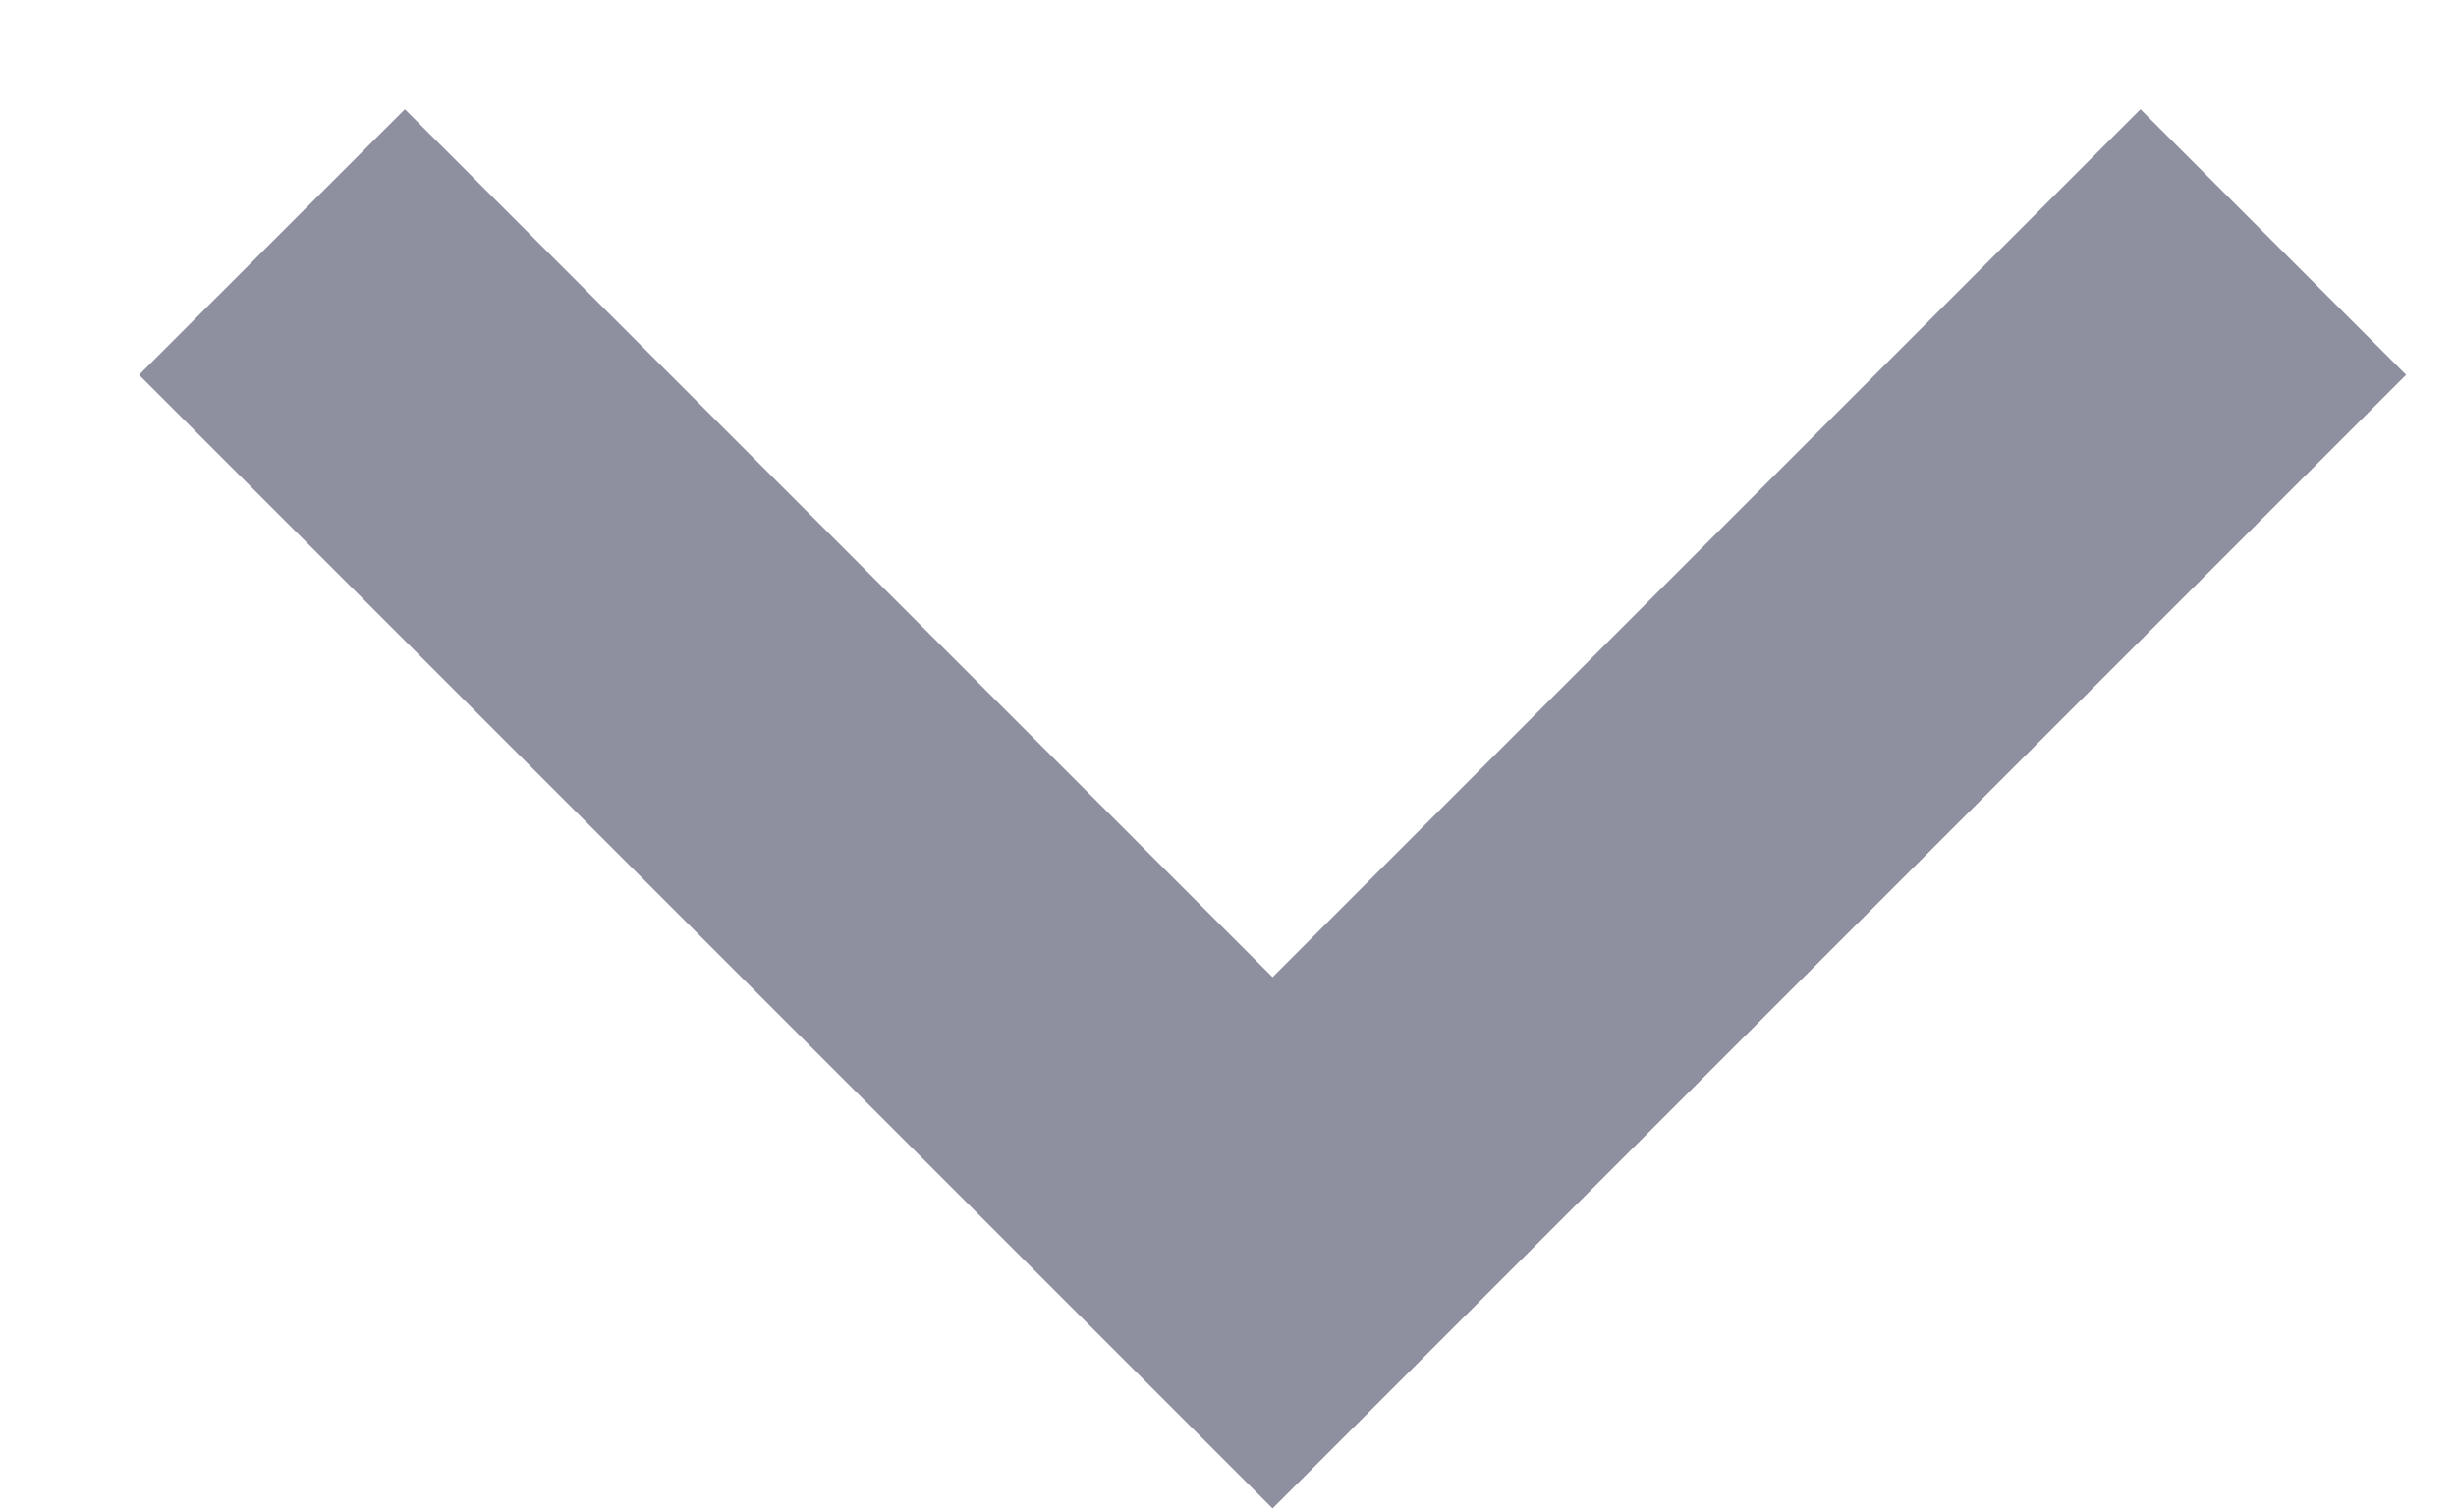
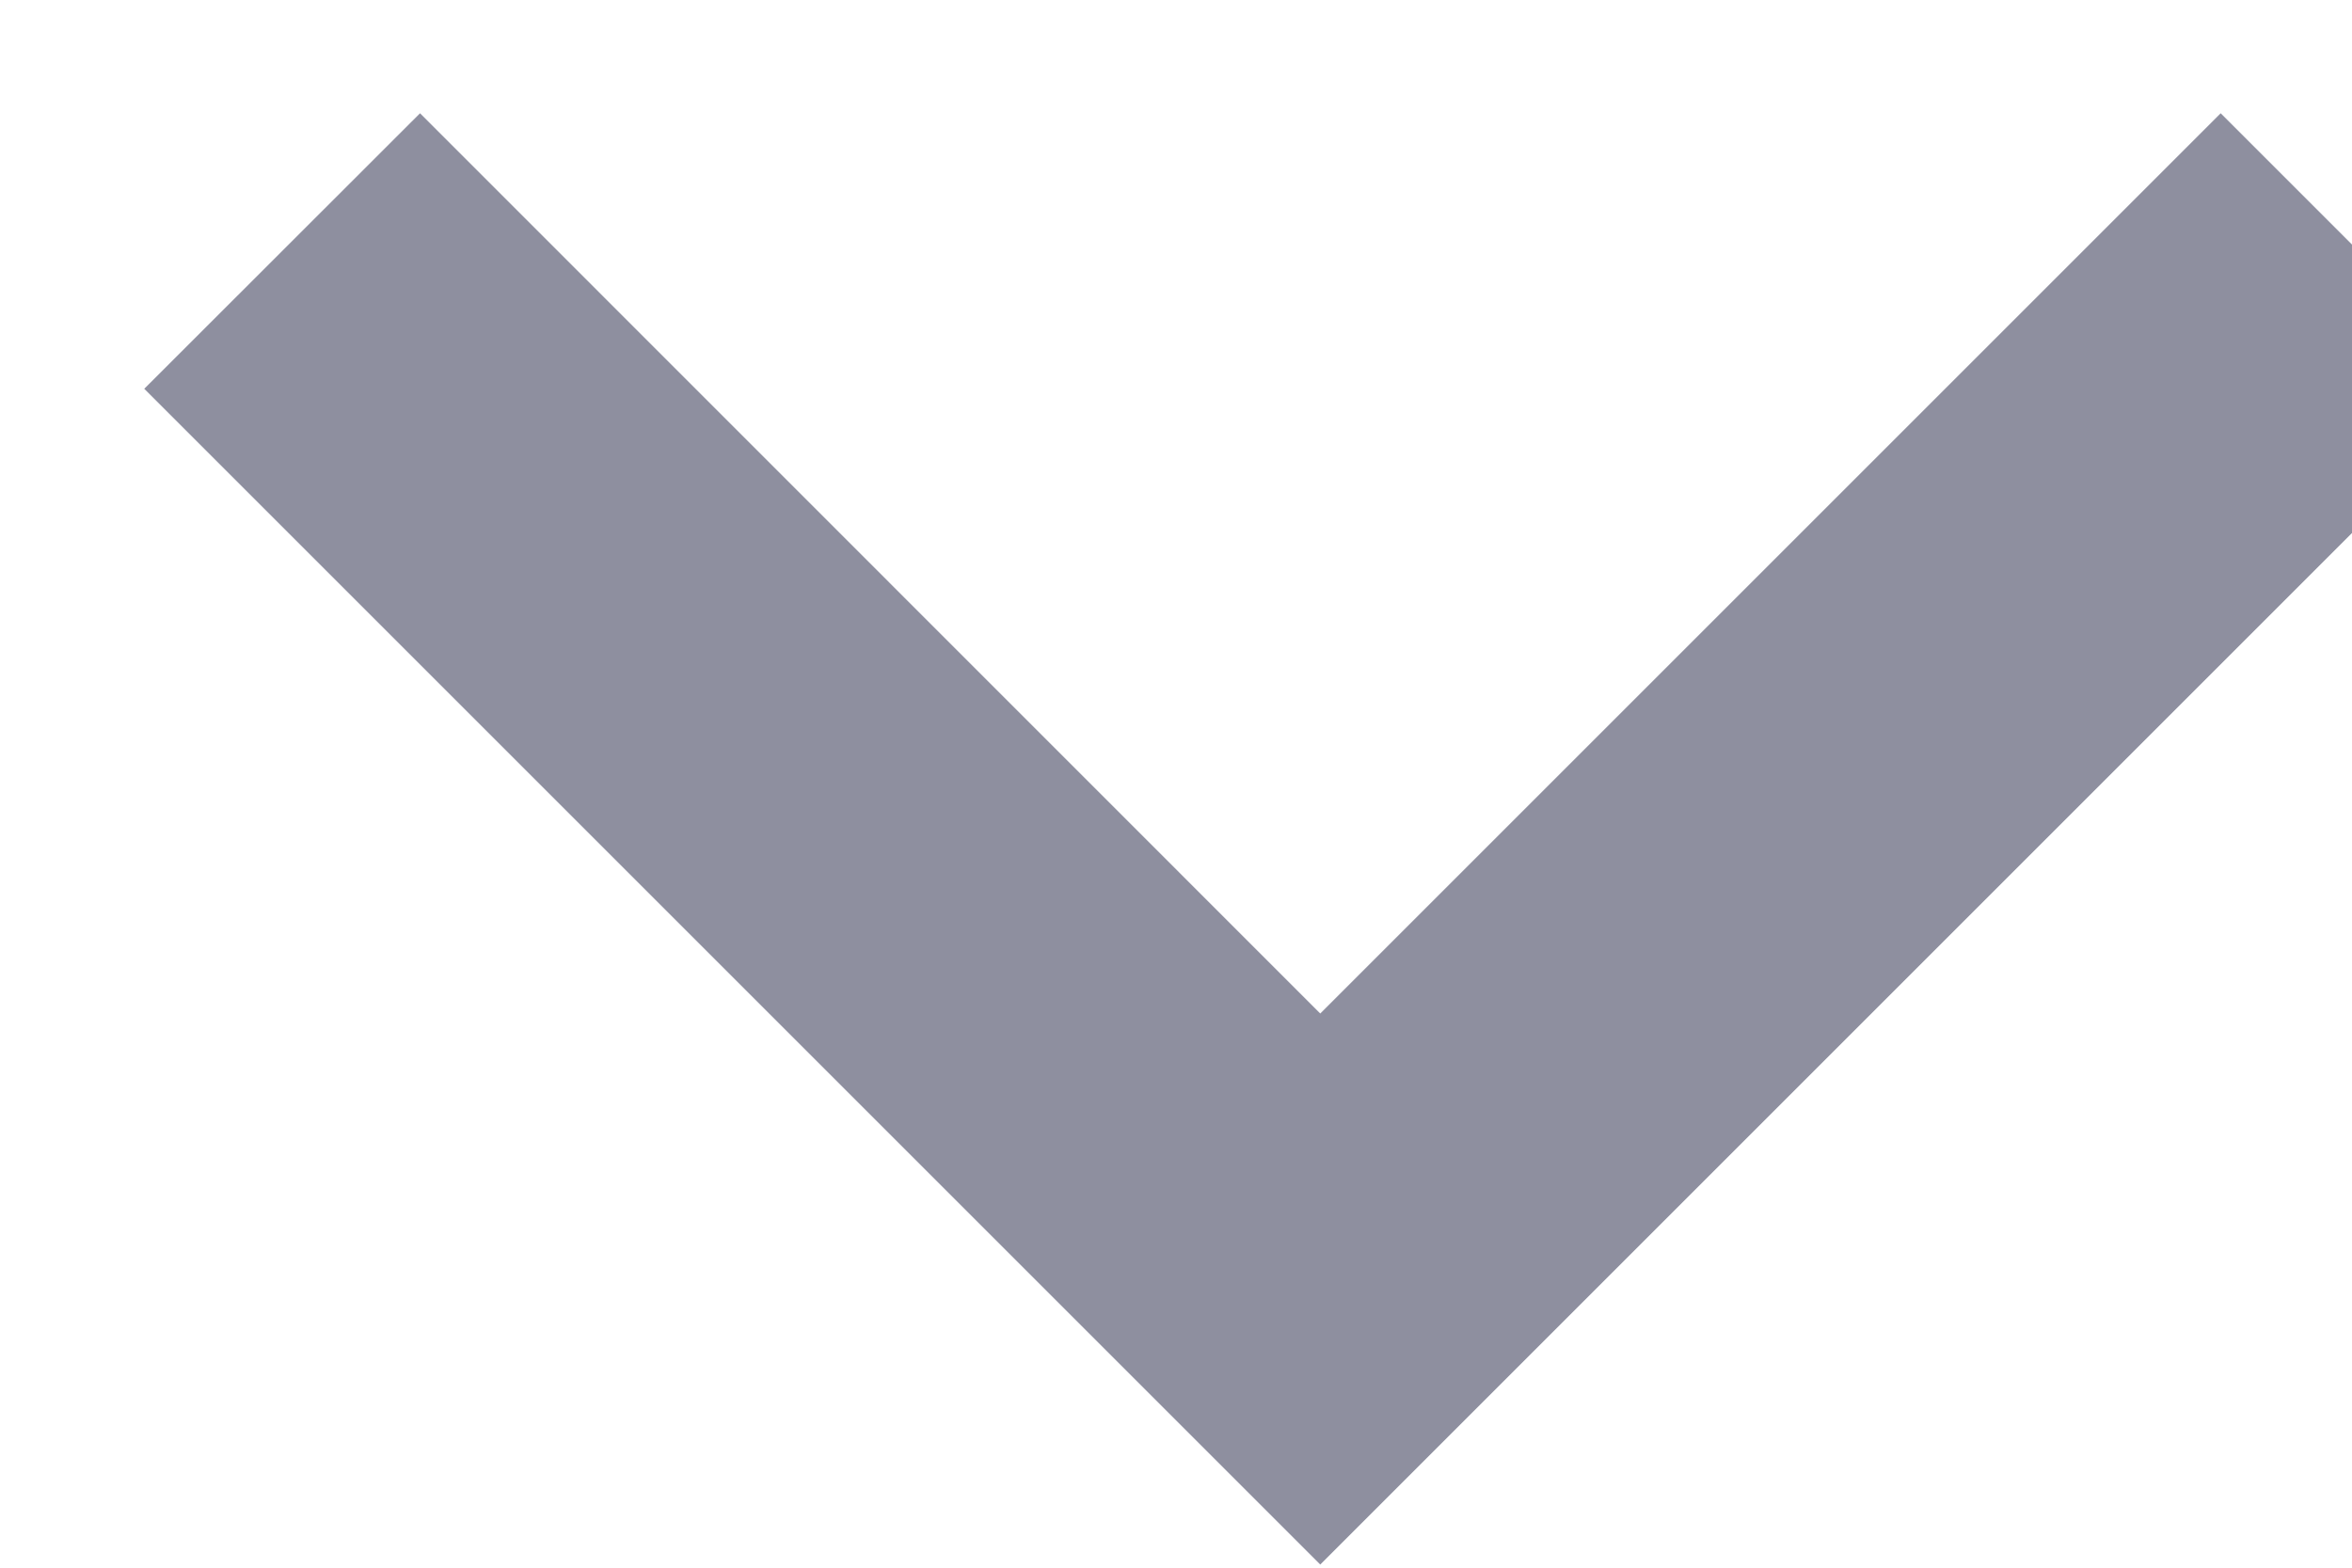
- <svg xmlns="http://www.w3.org/2000/svg" width="13" height="8" viewBox="0 0 13 8" fill="none">
+ <svg xmlns="http://www.w3.org/2000/svg" width="12" height="8" viewBox="0 0 12 8" fill="none">
  <path d="M11.33 0.578L12.736 1.984L6.736 7.984L0.736 1.984L2.143 0.578L6.736 5.172L11.33 0.578Z" fill="#1F2041" fill-opacity="0.5" />
</svg>
